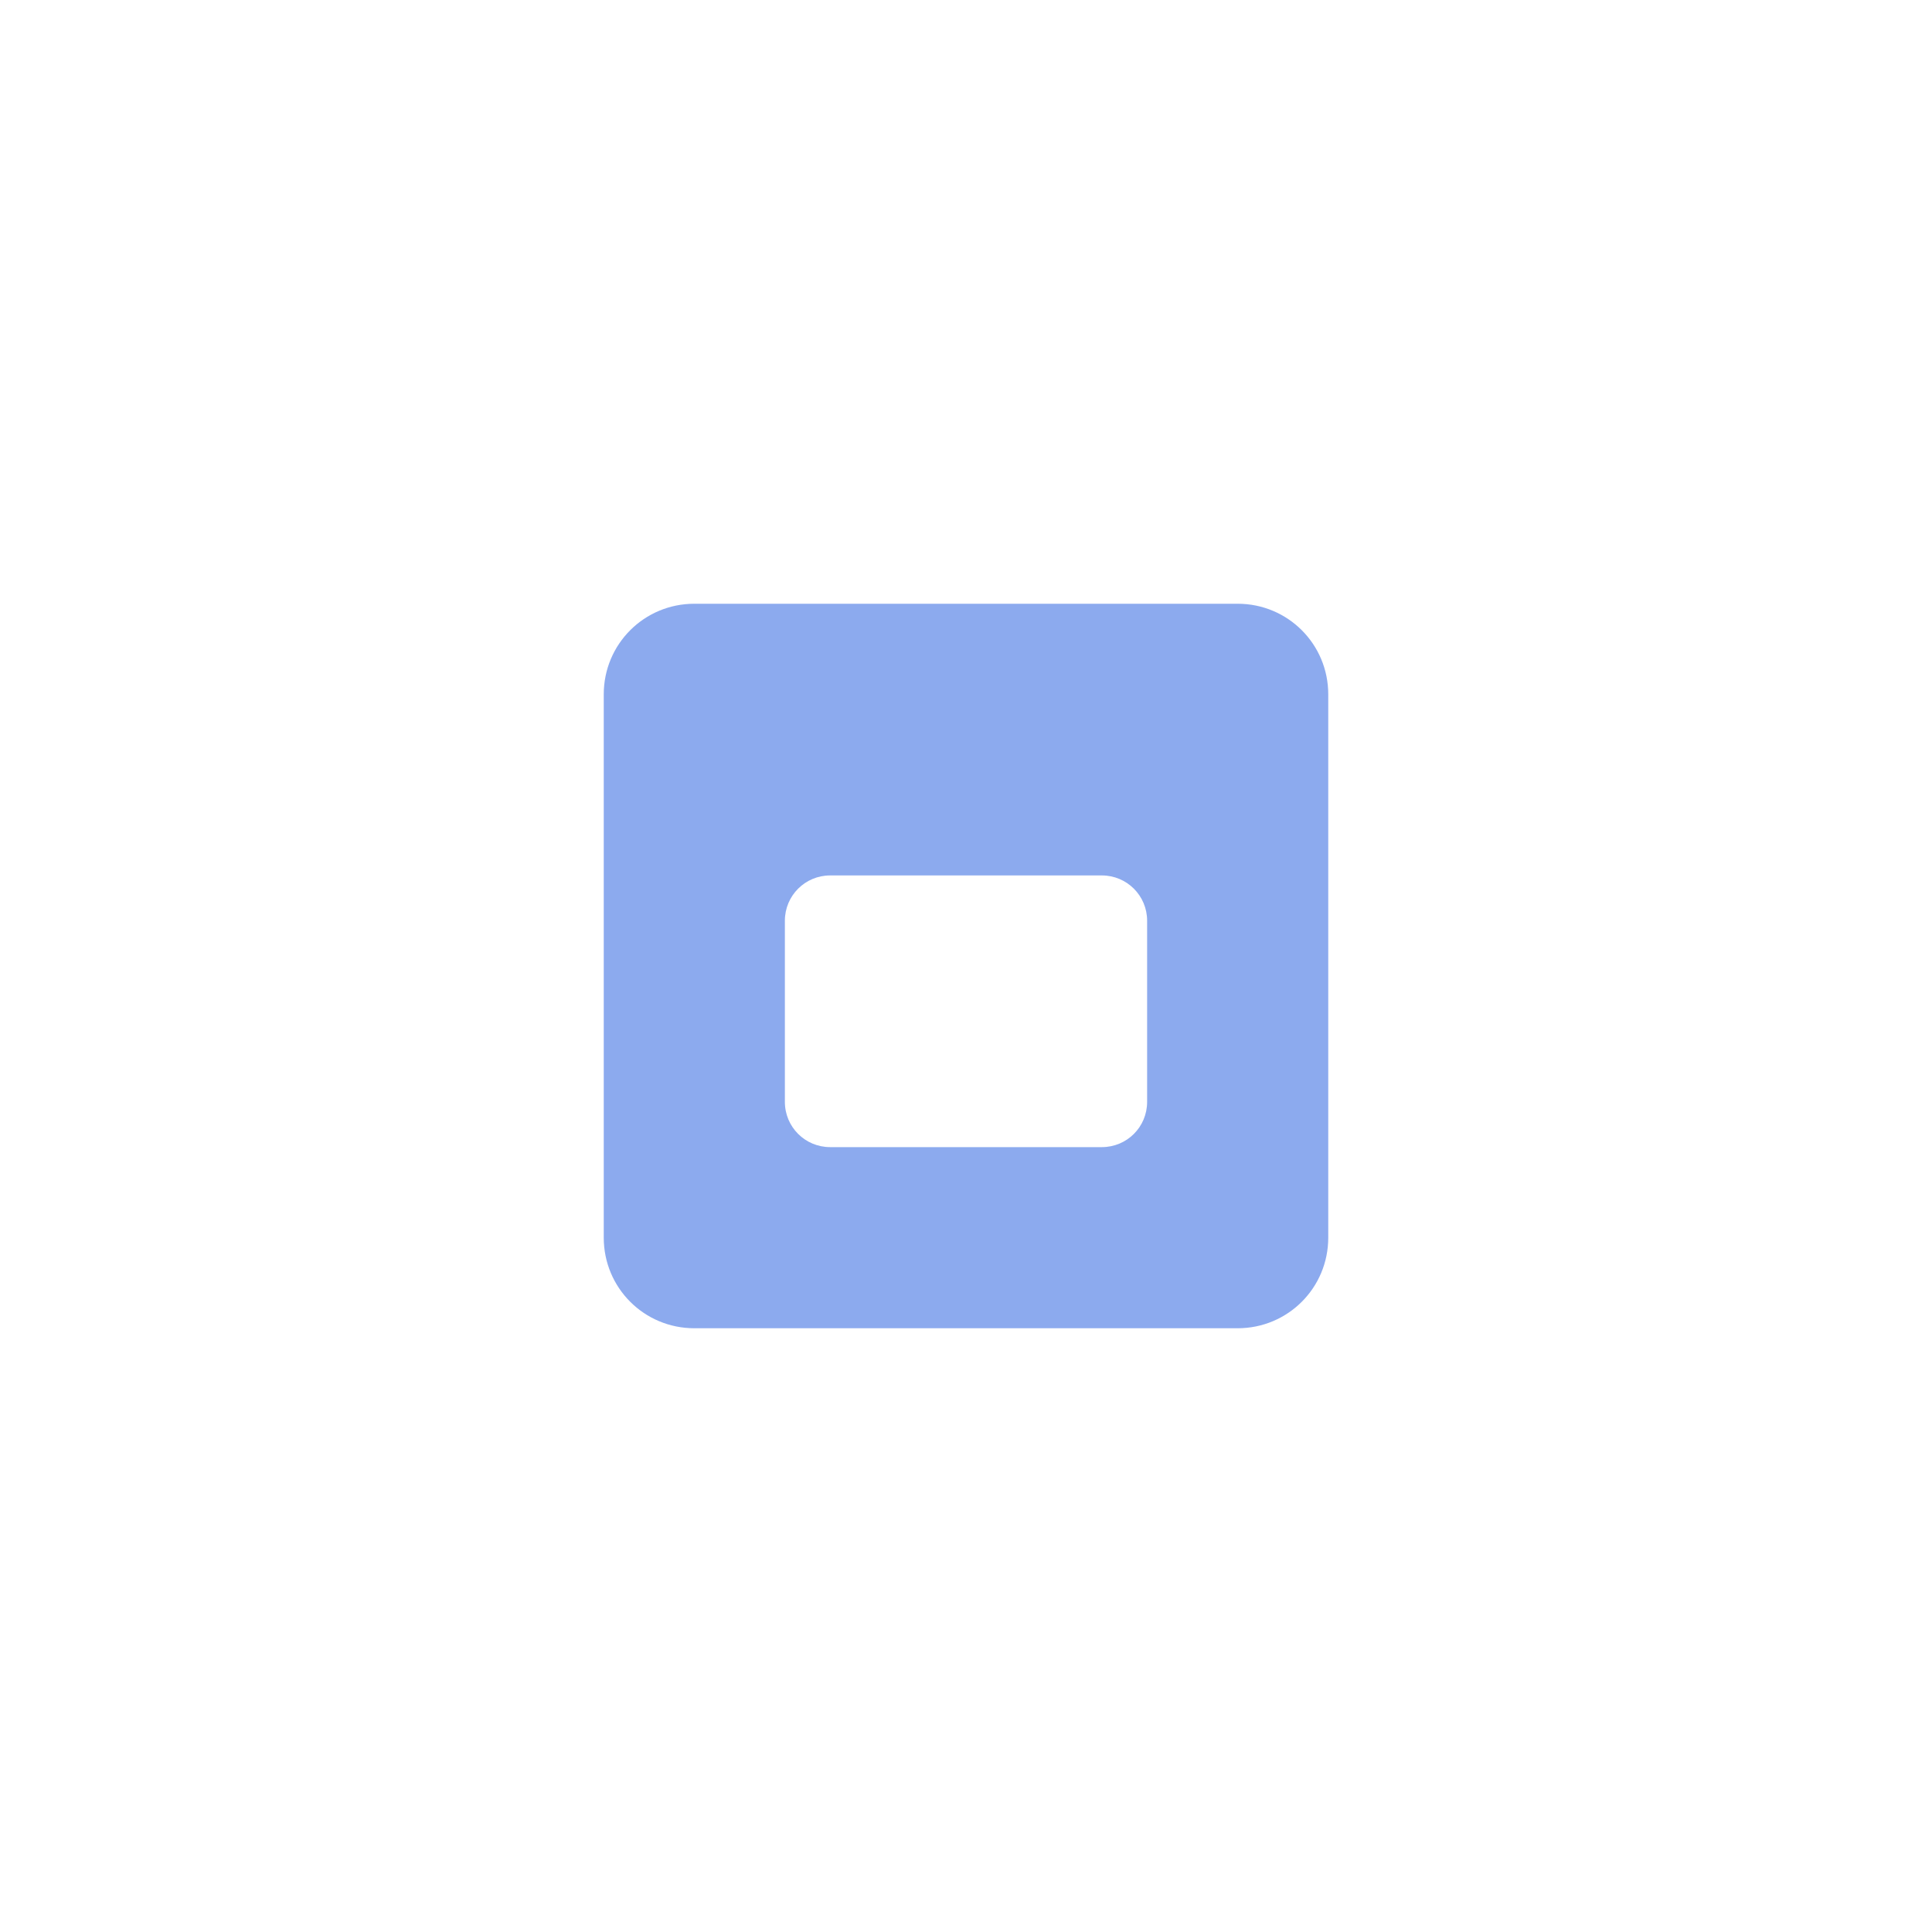
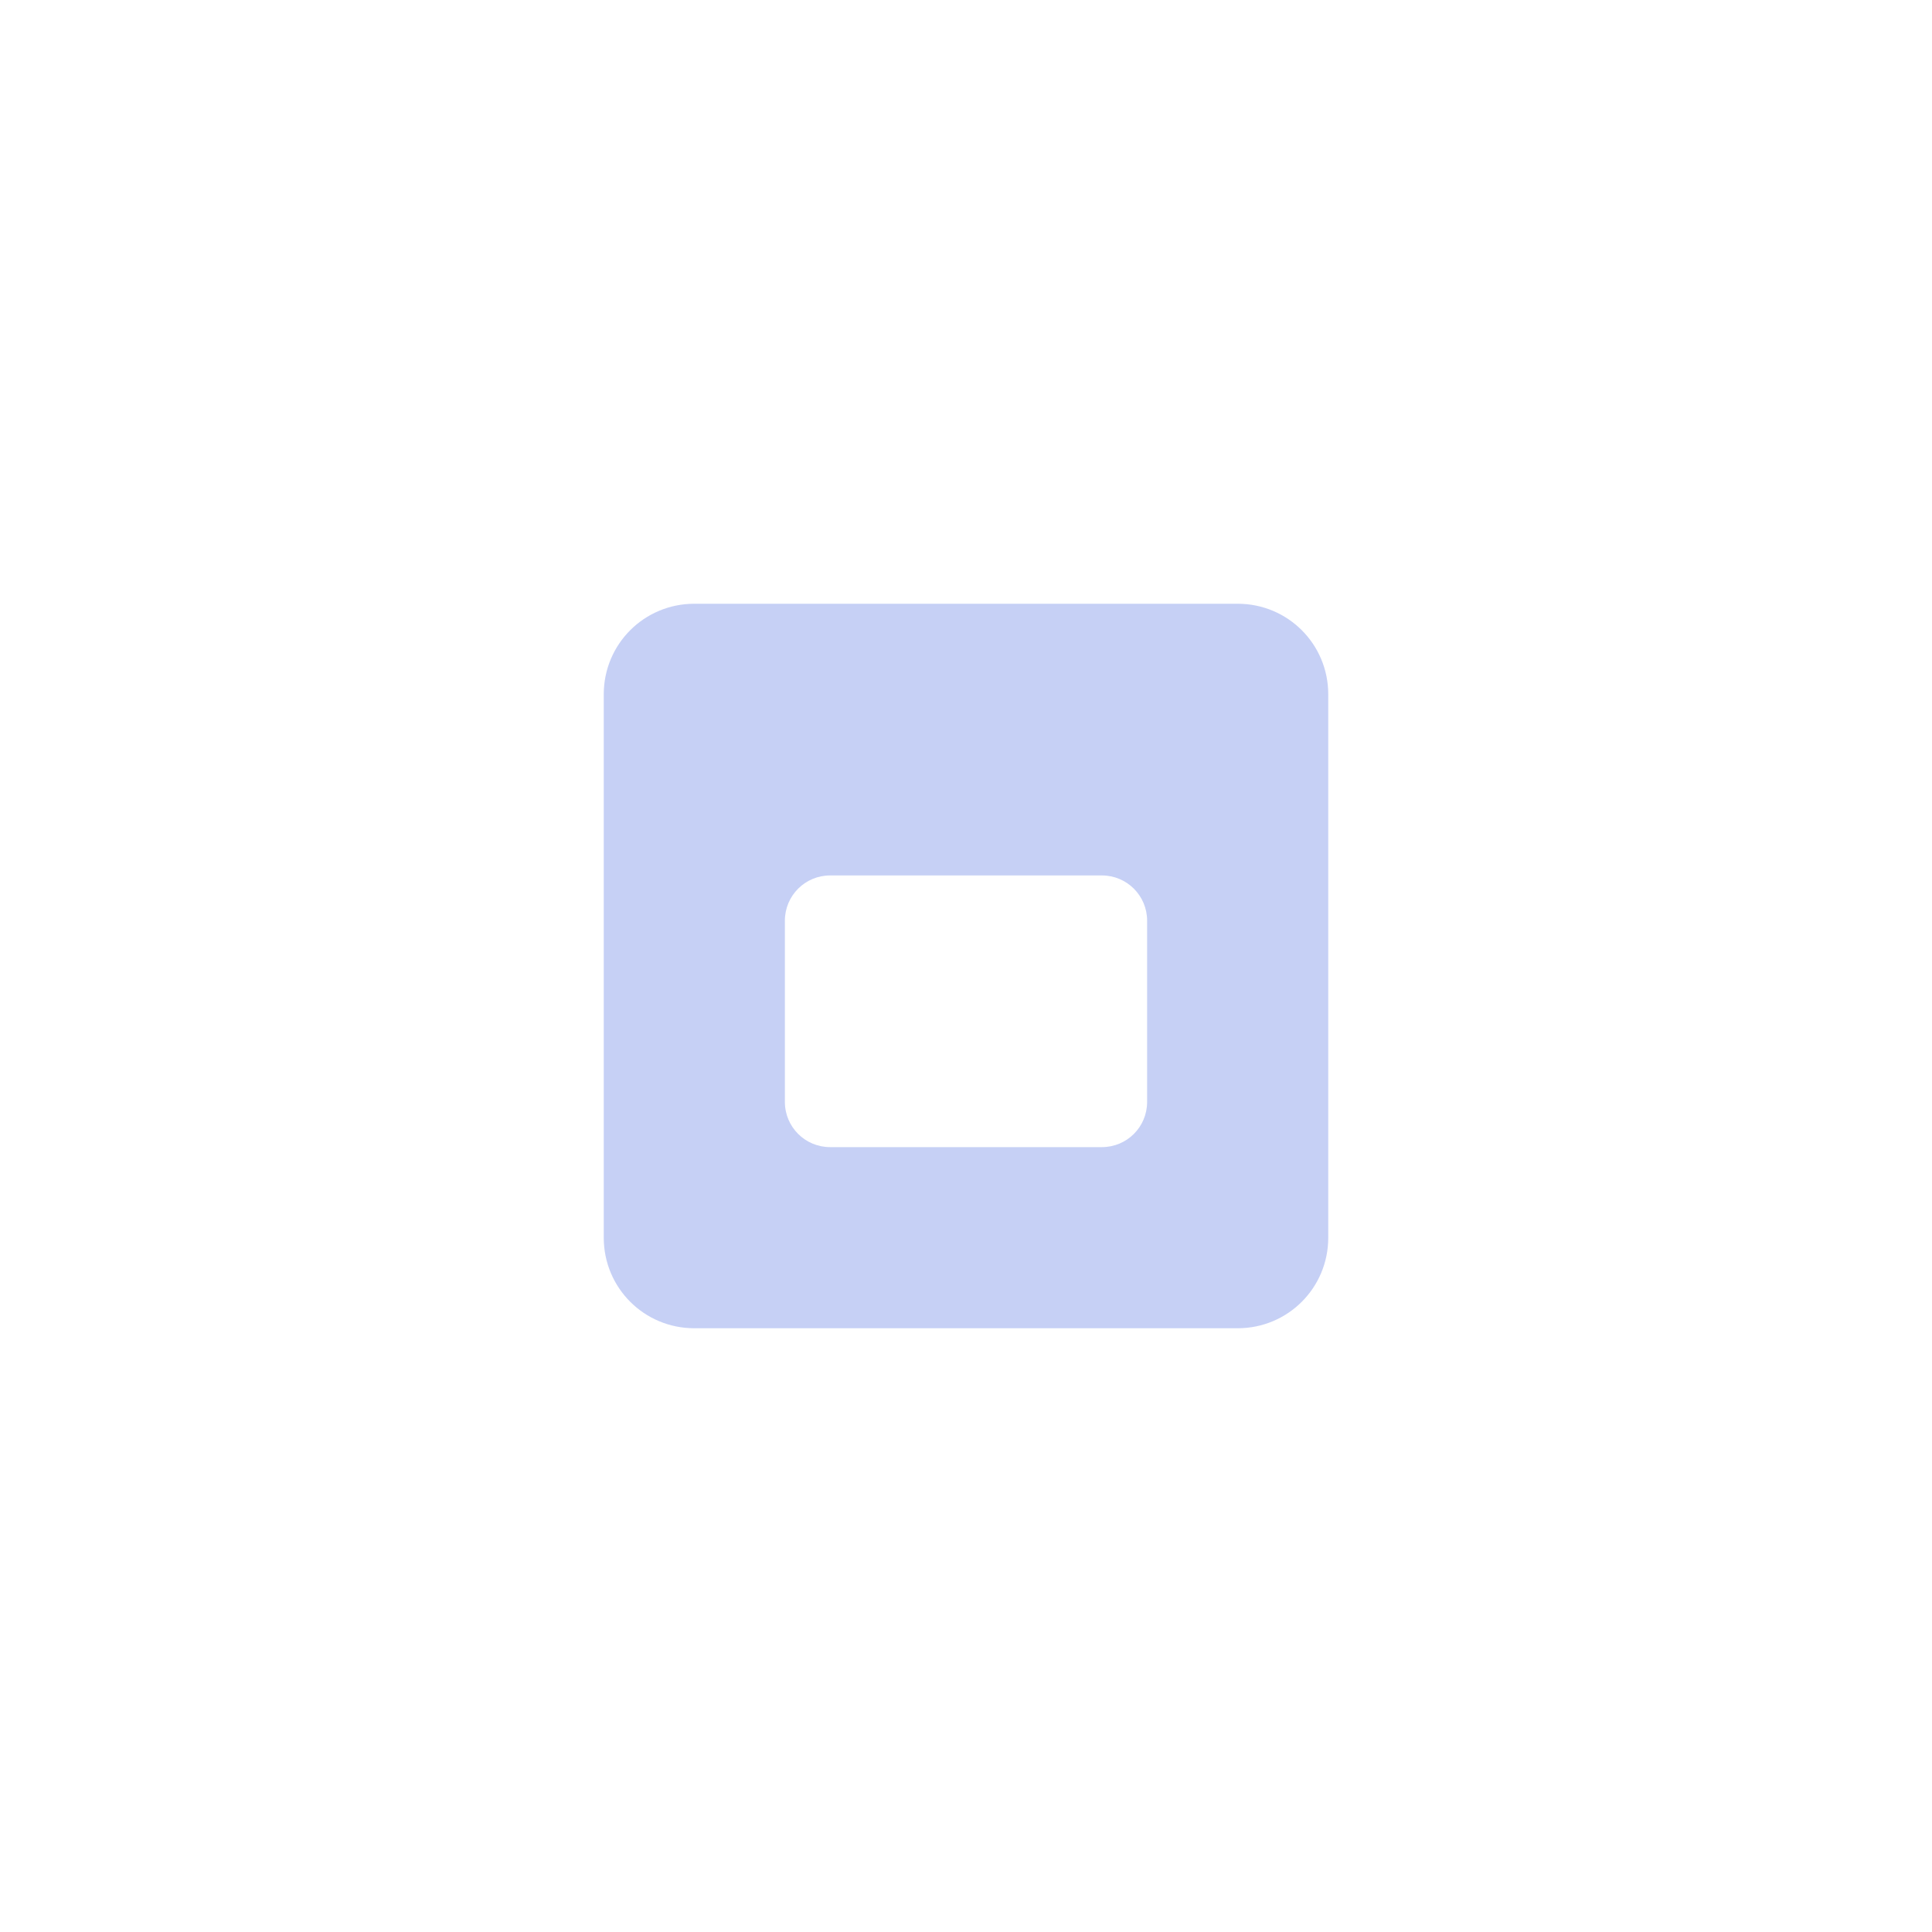
<svg xmlns="http://www.w3.org/2000/svg" width="32" height="32" viewBox="0 0 32 32" version="1.1" id="svg2">
  <defs id="defs2" />
-   <path style="color:#ffffff;fill:#8caaee;stroke-width:1.5;stroke:none;fill-opacity:1" class="ColorScheme-Text" d="m 11.5,10 c -0.831,0 -1.5,0.669 -1.5,1.5 v 9 C 10,21.331 10.669,22 11.5,22 h 9 c 0.831,0 1.5,-0.669 1.5,-1.5 v -9 C 22,10.669 21.331,10 20.5,10 Z m 2.25,4.5 h 4.5 c 0.415,0 0.75,0.335 0.75,0.75 v 3 C 19,18.666 18.666,19 18.25,19 h -4.5 C 13.335,19 13,18.666 13,18.25 v -3 c 0,-0.415 0.335,-0.75 0.75,-0.75 z" id="path847" />
+   <path style="color:#ffffff;fill:#c6d0f5;stroke-width:1.5;stroke:none;fill-opacity:1" class="ColorScheme-Text" d="m 11.5,10 c -0.831,0 -1.5,0.669 -1.5,1.5 v 9 C 10,21.331 10.669,22 11.5,22 h 9 c 0.831,0 1.5,-0.669 1.5,-1.5 v -9 C 22,10.669 21.331,10 20.5,10 Z m 2.25,4.5 h 4.5 c 0.415,0 0.75,0.335 0.75,0.75 v 3 C 19,18.666 18.666,19 18.25,19 h -4.5 C 13.335,19 13,18.666 13,18.25 v -3 c 0,-0.415 0.335,-0.75 0.75,-0.75 z" id="path847" />
</svg>
